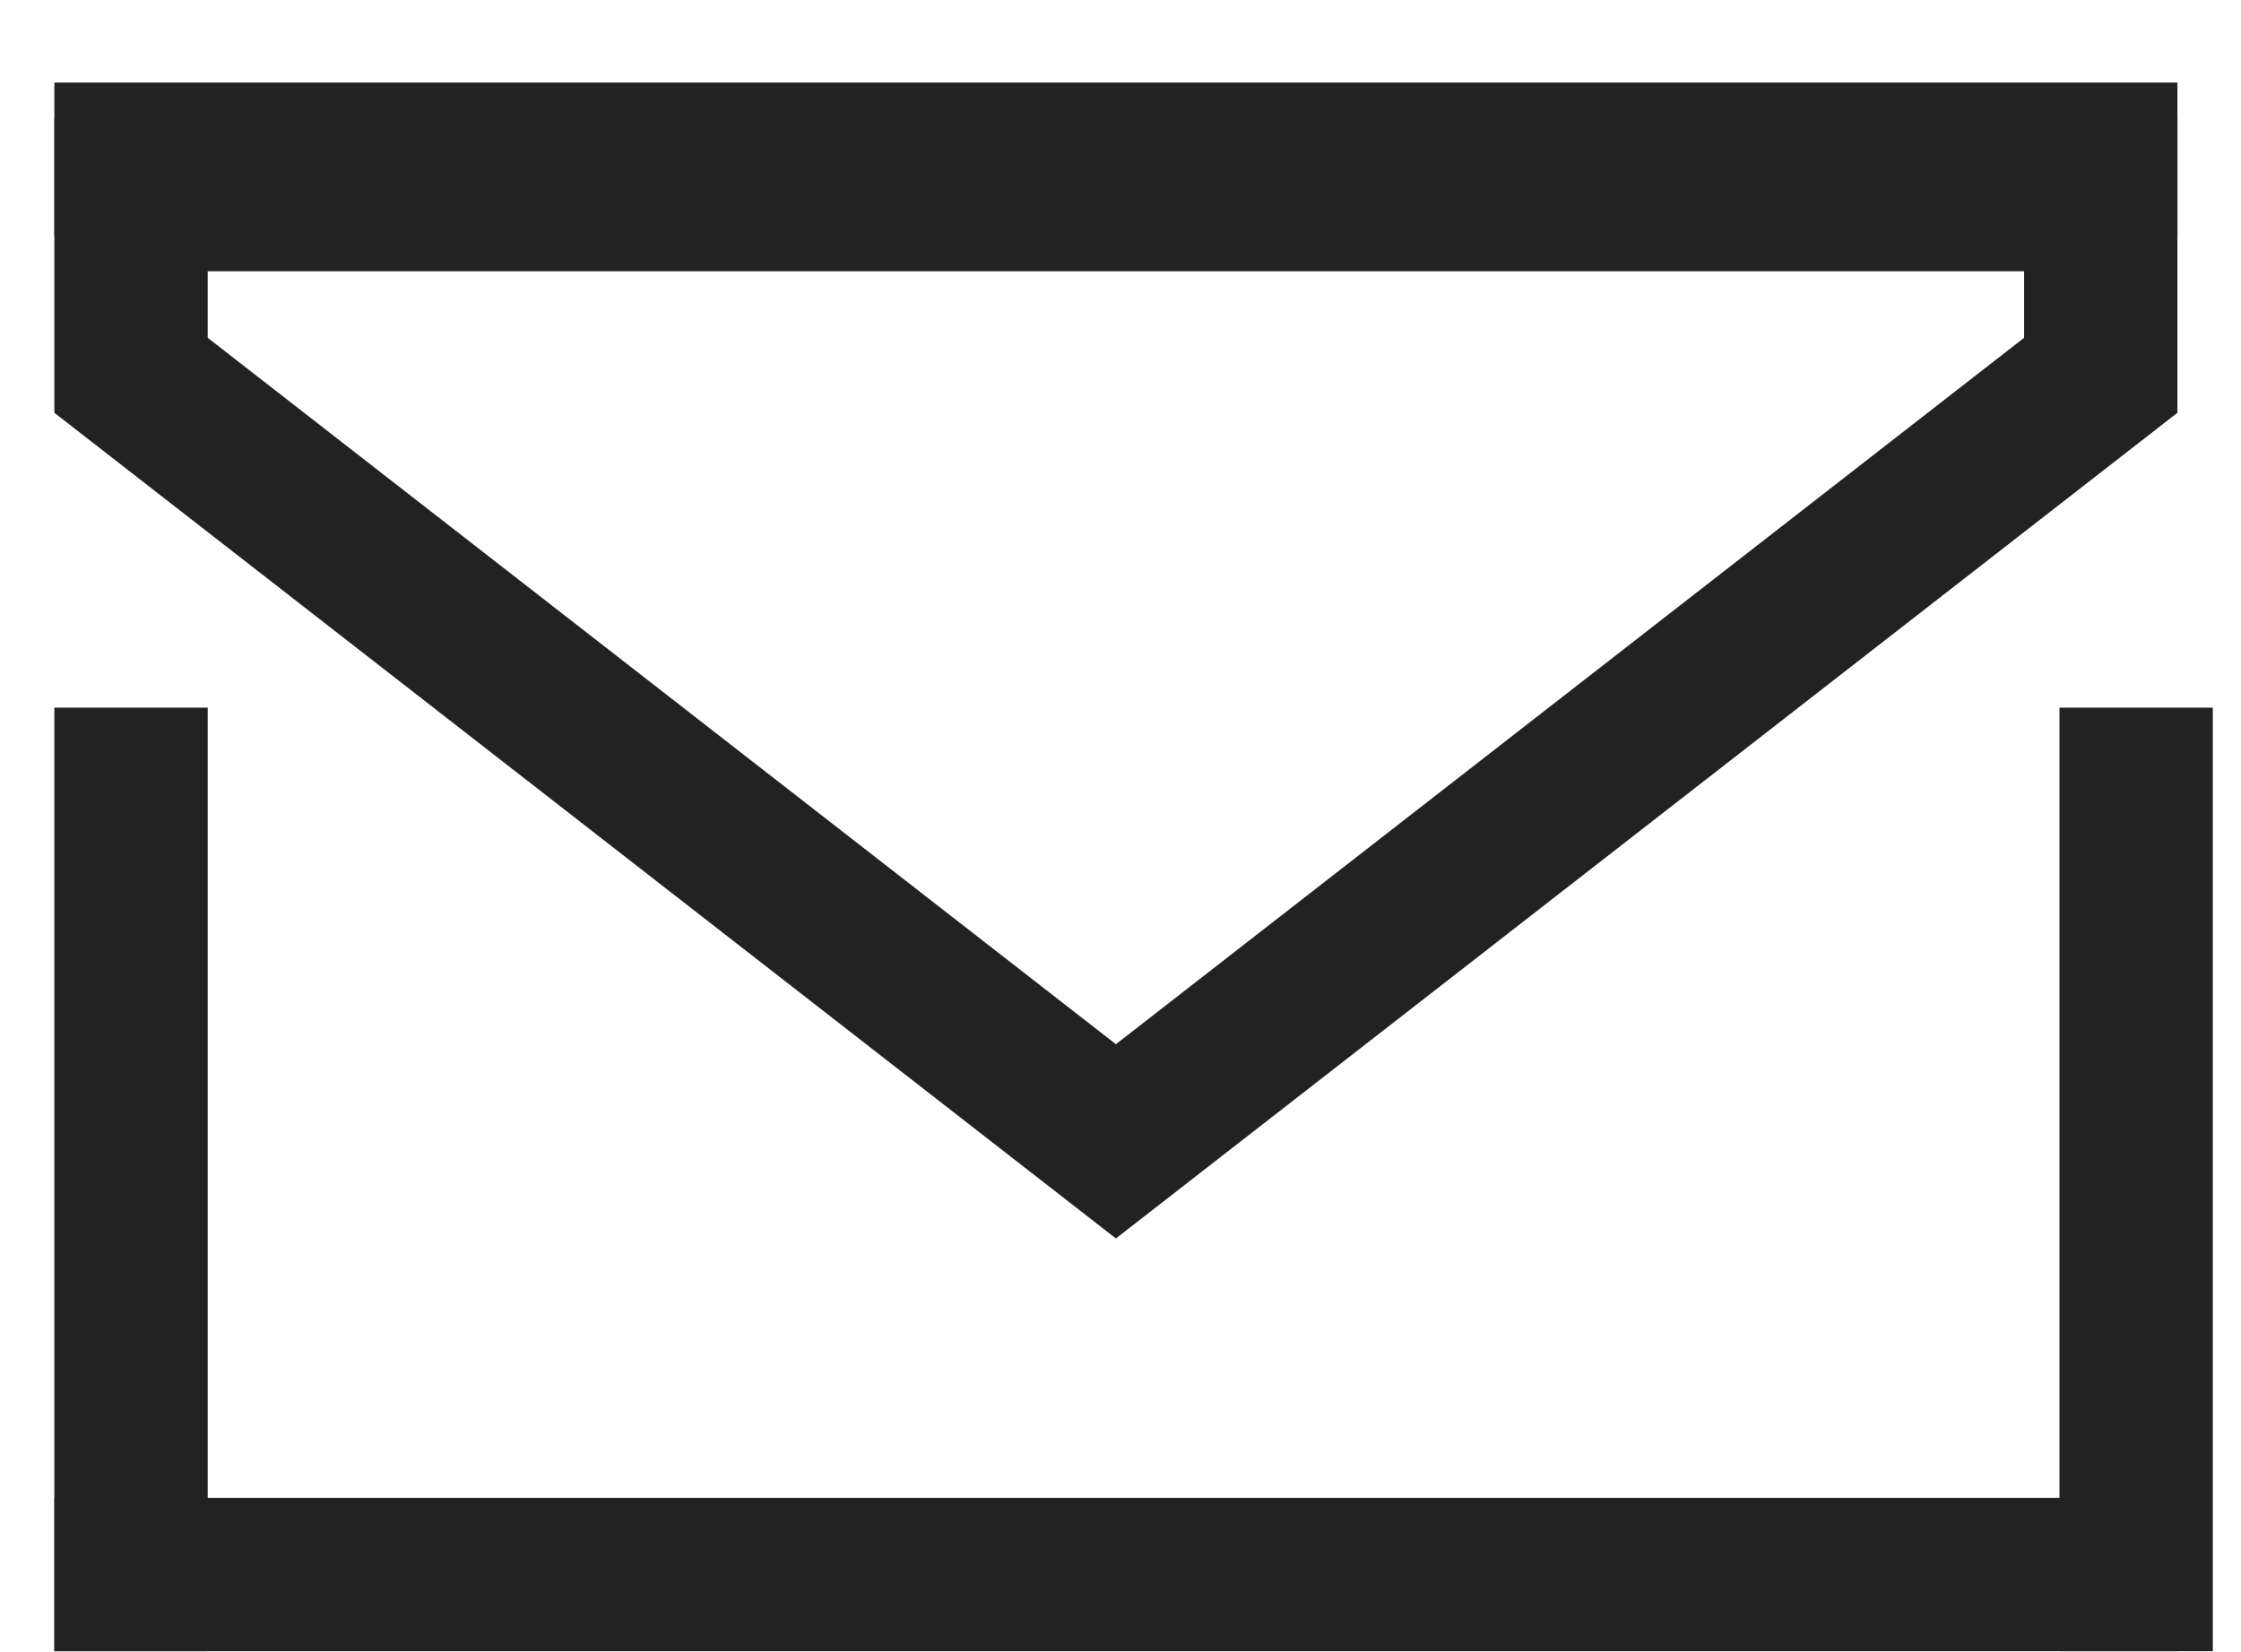
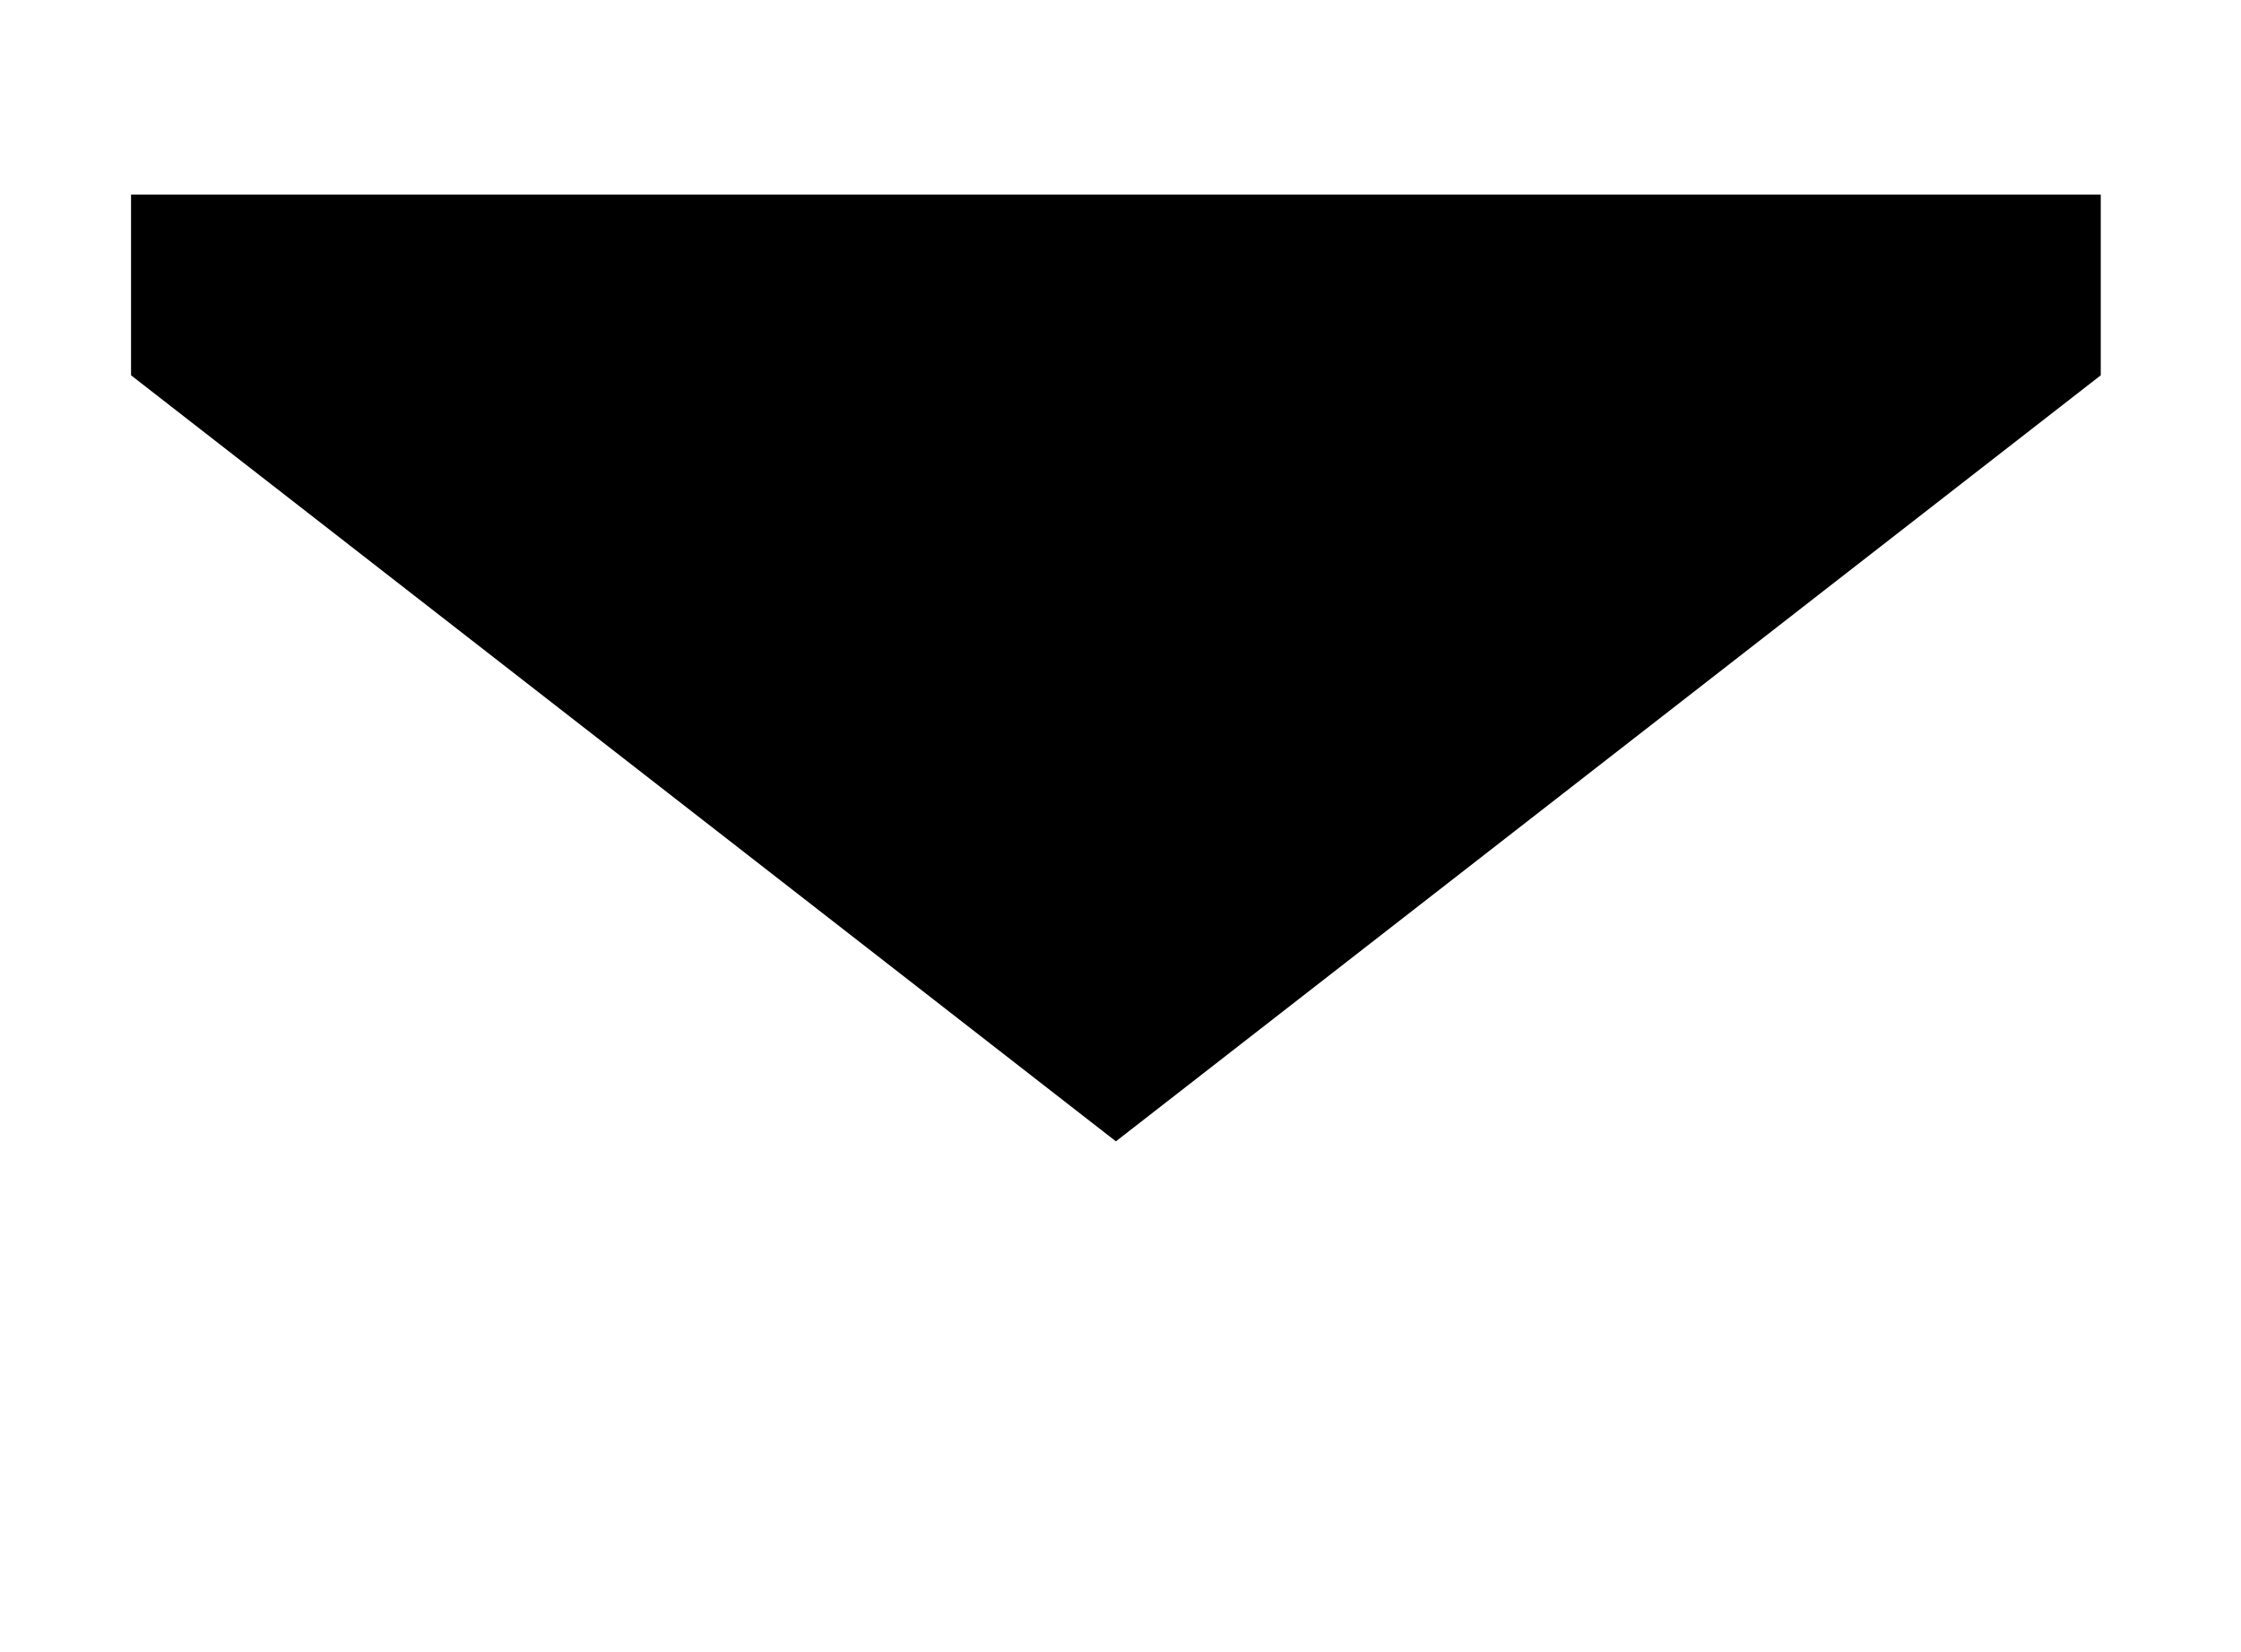
- <svg xmlns="http://www.w3.org/2000/svg" width="19" height="14" viewBox="0 0 19 14" fill="none">
-   <line x1="1.111" y1="6" x2="1.111" y2="14" stroke="#222222" stroke-width="1.3" />
-   <line x1="18.111" y1="6" x2="18.111" y2="14" stroke="#222222" stroke-width="1.3" />
-   <line x1="0.461" y1="13.35" x2="18.461" y2="13.35" stroke="#222222" stroke-width="1.3" />
-   <line x1="0.461" y1="1.35" x2="18.461" y2="1.35" stroke="#222222" stroke-width="1.3" />
-   <path d="M17.811 3.182L9.461 9.677L1.111 3.182V1.65H3.961L9.461 1.65H14.461H17.811V3.182Z" stroke="#222222" stroke-width="1.3" />
+ <svg xmlns="http://www.w3.org/2000/svg" width="19" height="14" viewBox="0 0 19 14">
+   <line x1="1.111" y1="6" x2="1.111" y2="14" stroke-width="1.3" />
+   <line x1="18.111" y1="6" x2="18.111" y2="14" stroke-width="1.3" />
+   <line x1="0.461" y1="13.35" x2="18.461" y2="13.35" stroke-width="1.3" />
+   <line x1="0.461" y1="1.35" x2="18.461" y2="1.35" stroke-width="1.3" />
+   <path d="M17.811 3.182L9.461 9.677L1.111 3.182V1.65H3.961L9.461 1.65H14.461H17.811V3.182Z" stroke-width="1.3" />
</svg>
